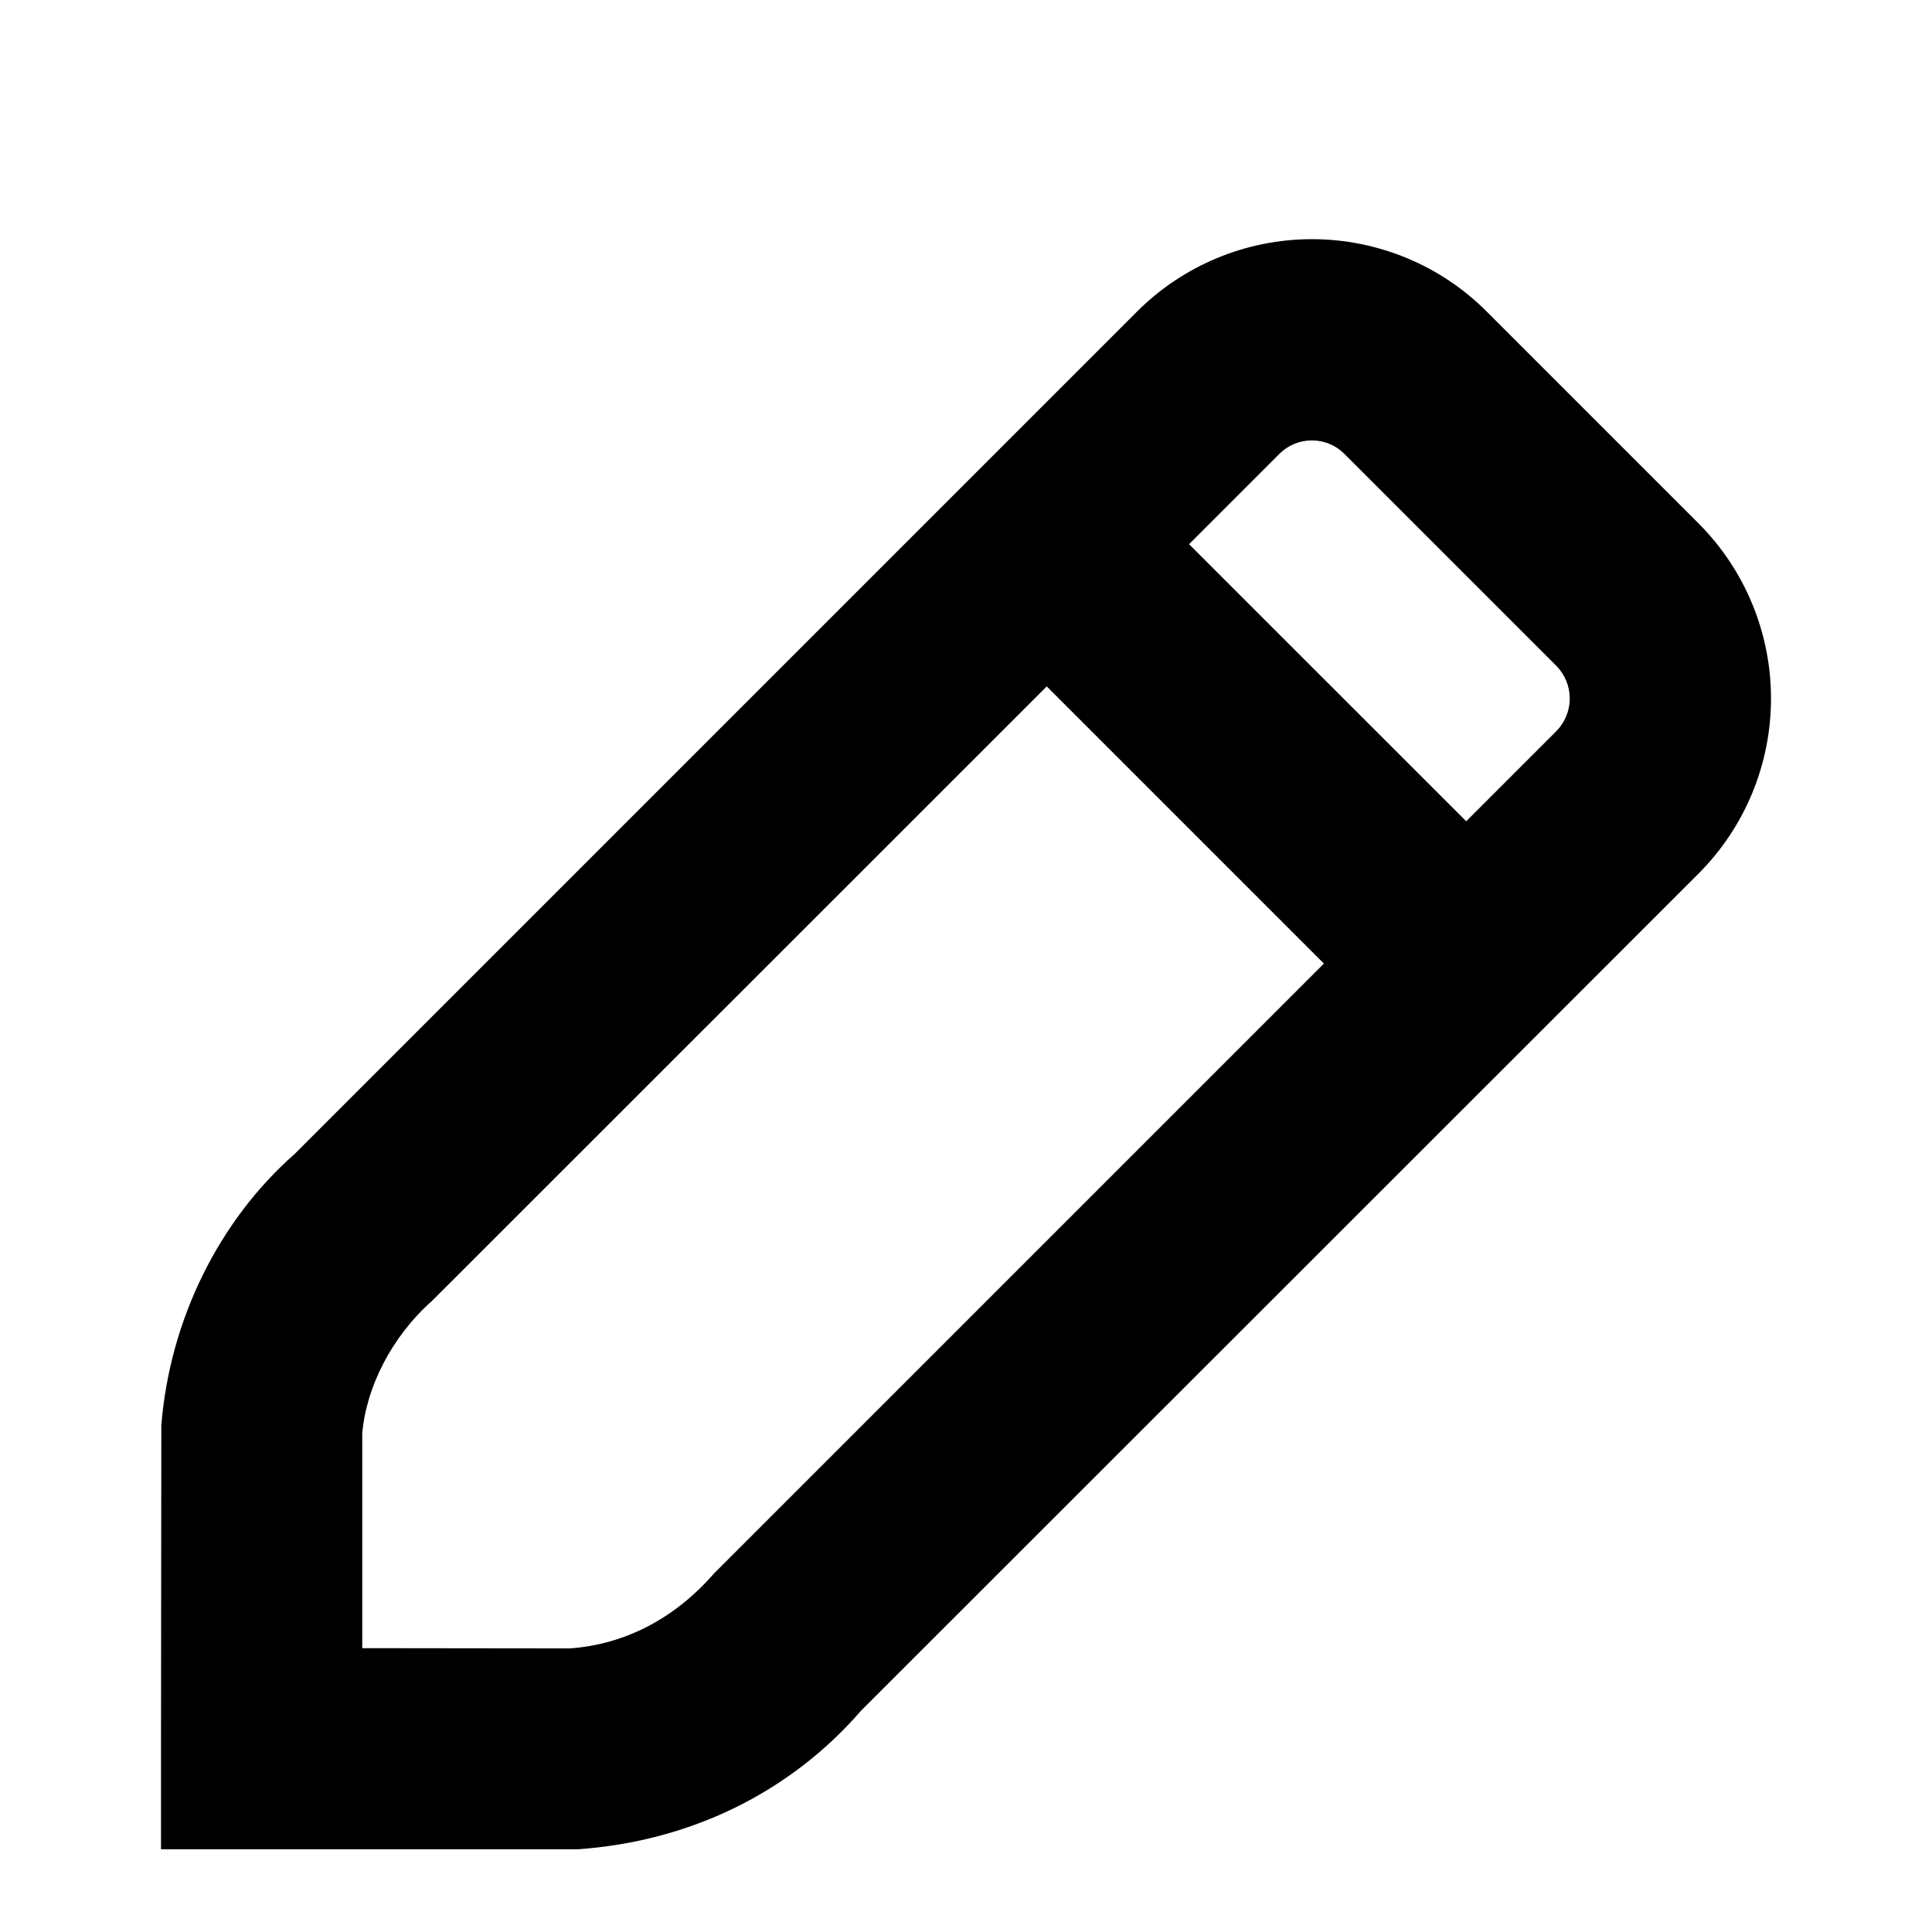
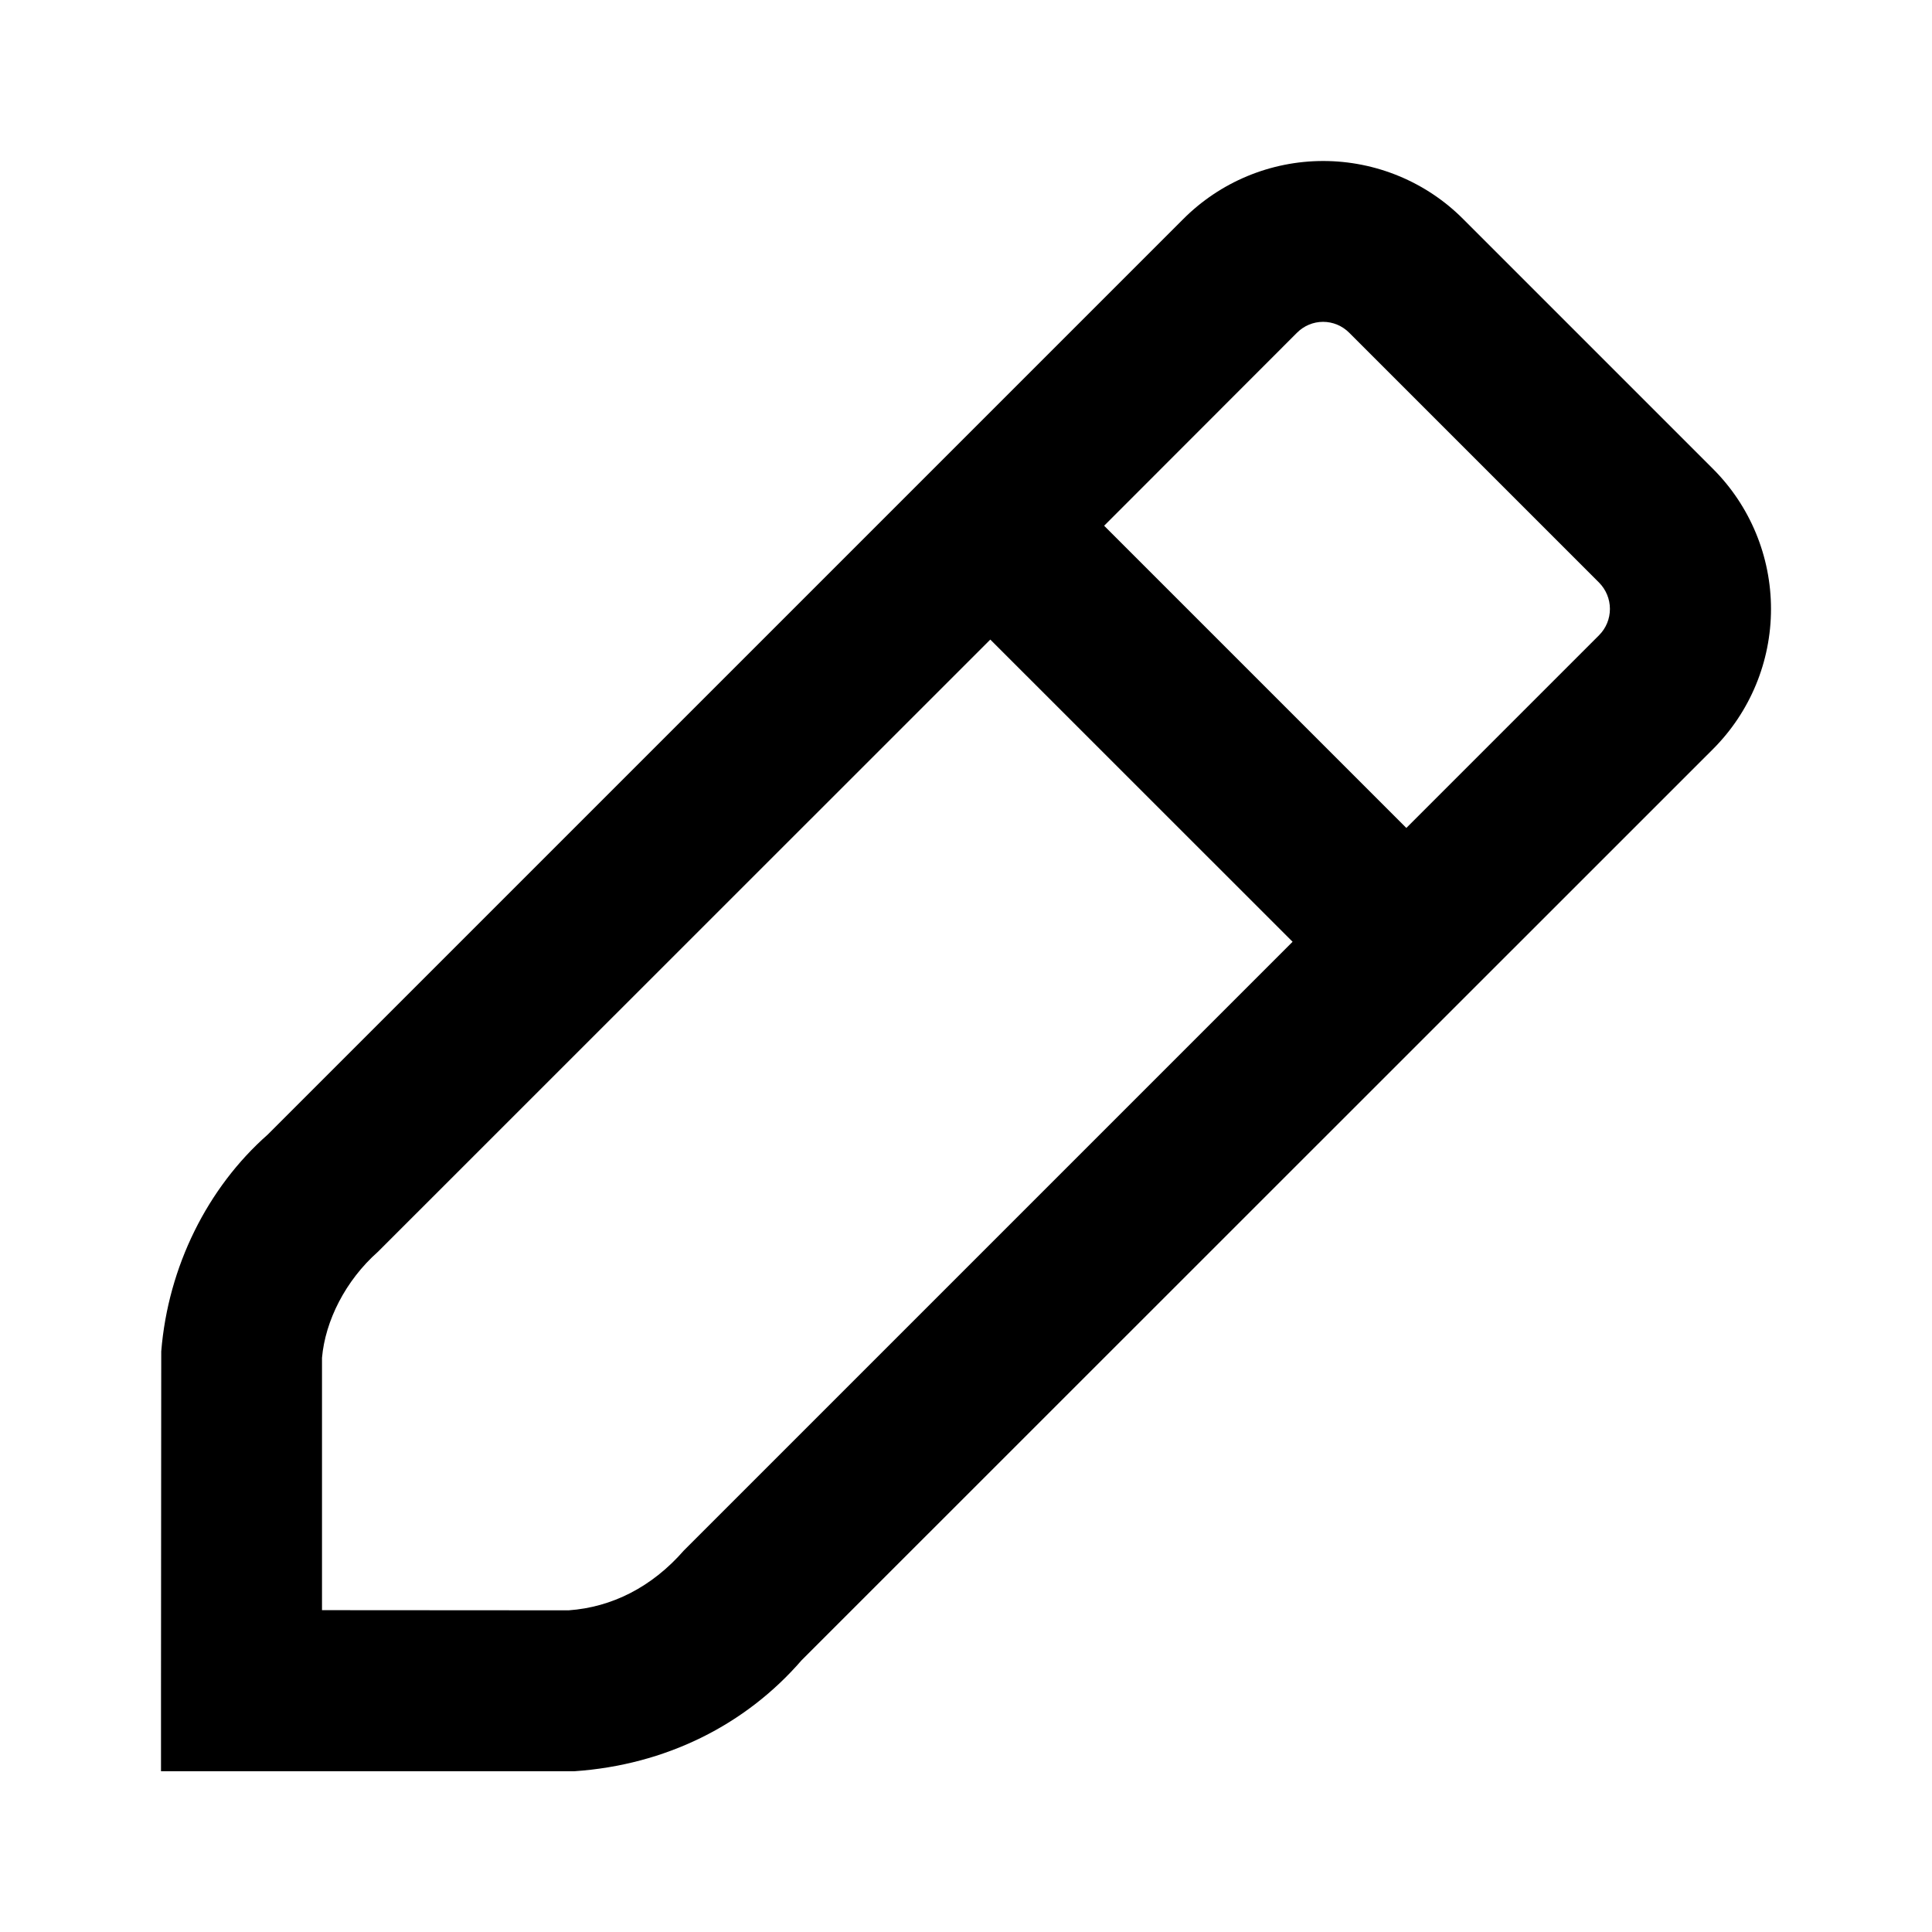
- <svg xmlns="http://www.w3.org/2000/svg" viewBox="0 0 24 24" fill="currentColor">
-   <path id="Vector" fill-rule="evenodd" clip-rule="evenodd" d="M13.003 8.527L5.37 16.157C4.864 16.605 4.55 17.232 4.5 17.805V20.474L7.08 20.477C7.748 20.429 8.369 20.119 8.868 19.548L16.446 11.97L13.003 8.527ZM14.771 6.76L18.214 10.202L19.331 9.085C19.439 8.977 19.5 8.83 19.5 8.677C19.5 8.524 19.439 8.377 19.331 8.269L16.701 5.639C16.594 5.531 16.449 5.471 16.297 5.471C16.145 5.471 15.999 5.531 15.892 5.639L14.771 6.76ZM16.297 2.971C17.115 2.971 17.9 3.297 18.473 3.875L21.099 6.501C21.676 7.078 22 7.861 22 8.677C22 9.493 21.676 10.276 21.099 10.853L10.697 21.25C9.824 22.257 8.586 22.876 7.168 22.973H2V21.723L2.004 17.705C2.111 16.387 2.723 15.161 3.658 14.337L14.119 3.876C14.695 3.297 15.479 2.971 16.297 2.971Z" />
+ <svg xmlns="http://www.w3.org/2000/svg" fill="currentColor" viewBox="0 0 24 24">
+   <path d="m12.302 7.945-7.606 7.604c-.405.358-.656.86-.696 1.318v3.135l3.064.002c.534-.038 1.032-.286 1.431-.743l7.562-7.562zm1.414-1.414 3.754 3.754 2.394-2.394c.087-.087.135-.204.135-.327s-.049-.24-.135-.327l-3.104-3.104c-.086-.086-.202-.135-.324-.135s-.238.049-.324.135zm2.721-4.531c.655 0 1.282.261 1.741.723l3.101 3.101c.462.462.721 1.088.721 1.741 0 .653-.259 1.279-.721 1.741l-11.321 11.318c-.698.806-1.689 1.301-2.823 1.379h-5.135v-1l.003-4.215c.085-1.054.575-2.035 1.323-2.694l11.369-11.369c.461-.464 1.088-.725 1.742-.725z" fill-rule="evenodd" />
</svg>
